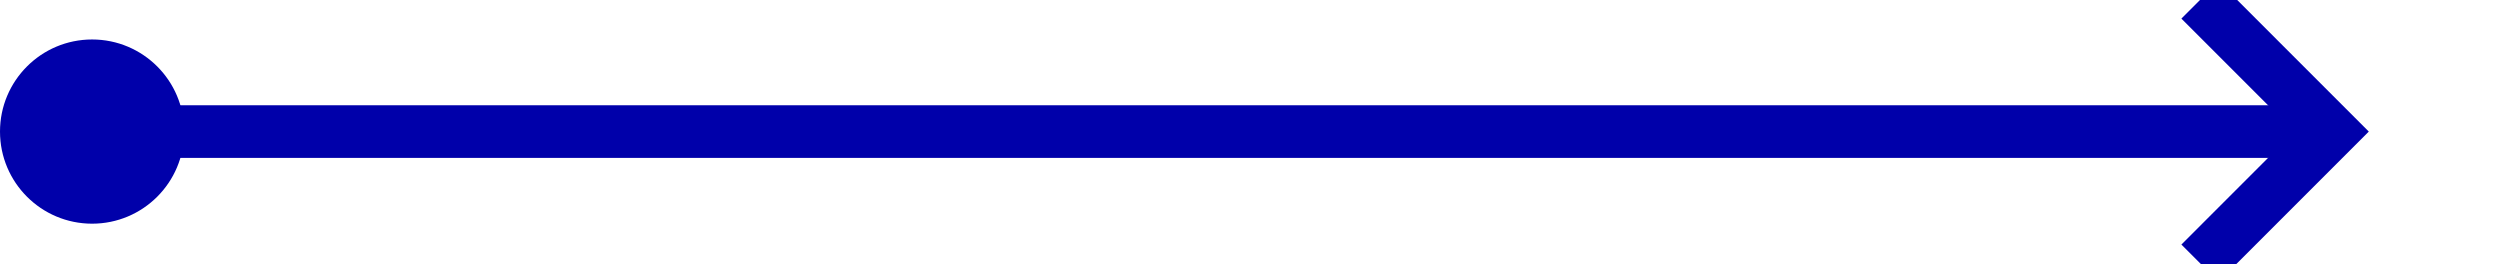
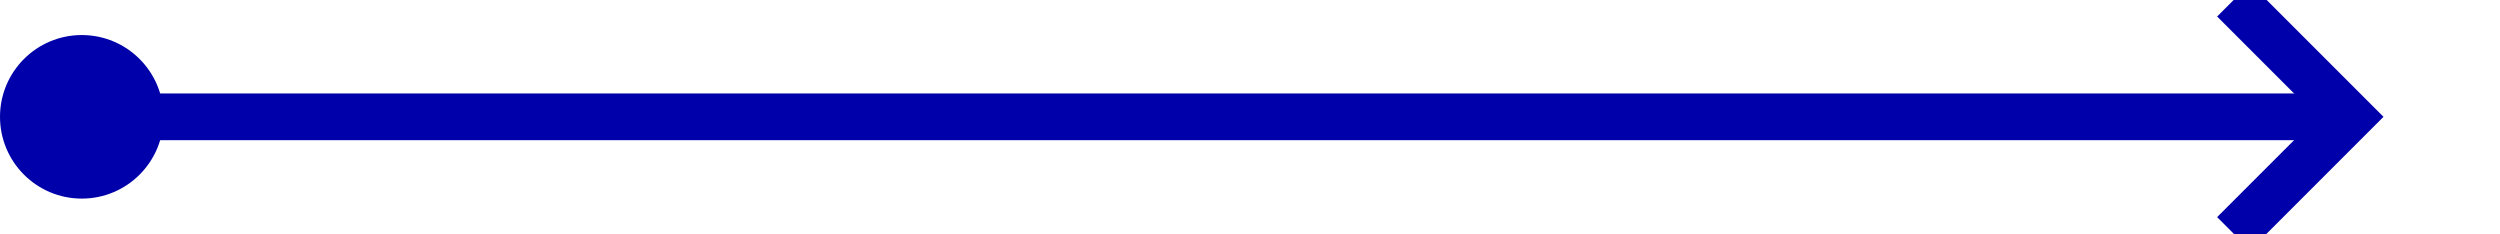
- <svg xmlns="http://www.w3.org/2000/svg" version="1.1" width="95px" height="10px" preserveAspectRatio="xMinYMid meet" viewBox="790 558 95 8">
-   <path d="M 792 562  L 878 562  " stroke-width="2" stroke-dasharray="0" stroke="rgba(0, 0, 170, 1)" fill="none" class="stroke" />
-   <path d="M 793.5 558.5  A 3.5 3.5 0 0 0 790 562 A 3.5 3.5 0 0 0 793.5 565.5 A 3.5 3.5 0 0 0 797 562 A 3.5 3.5 0 0 0 793.5 558.5 Z M 872.893 557.707  L 877.186 562  L 872.893 566.293  L 874.307 567.707  L 879.307 562.707  L 880.014 562  L 879.307 561.293  L 874.307 556.293  L 872.893 557.707  Z " fill-rule="nonzero" fill="rgba(0, 0, 170, 1)" stroke="none" class="fill" />
+ <svg xmlns="http://www.w3.org/2000/svg" version="1.1" width="107px" height="10px" preserveAspectRatio="xMinYMid meet" viewBox="402 558 107 8">
+   <path d="M 404 562  L 502 562  " stroke-width="2" stroke-dasharray="0" stroke="rgba(0, 0, 170, 1)" fill="none" class="stroke" />
+   <path d="M 405.5 558.5  A 3.5 3.5 0 0 0 402 562 A 3.5 3.5 0 0 0 405.5 565.5 A 3.5 3.5 0 0 0 409 562 A 3.5 3.5 0 0 0 405.5 558.5 Z M 496.893 557.707  L 501.186 562  L 496.893 566.293  L 498.307 567.707  L 503.307 562.707  L 504.014 562  L 503.307 561.293  L 498.307 556.293  L 496.893 557.707  Z " fill-rule="nonzero" fill="rgba(0, 0, 170, 1)" stroke="none" class="fill" />
</svg>
